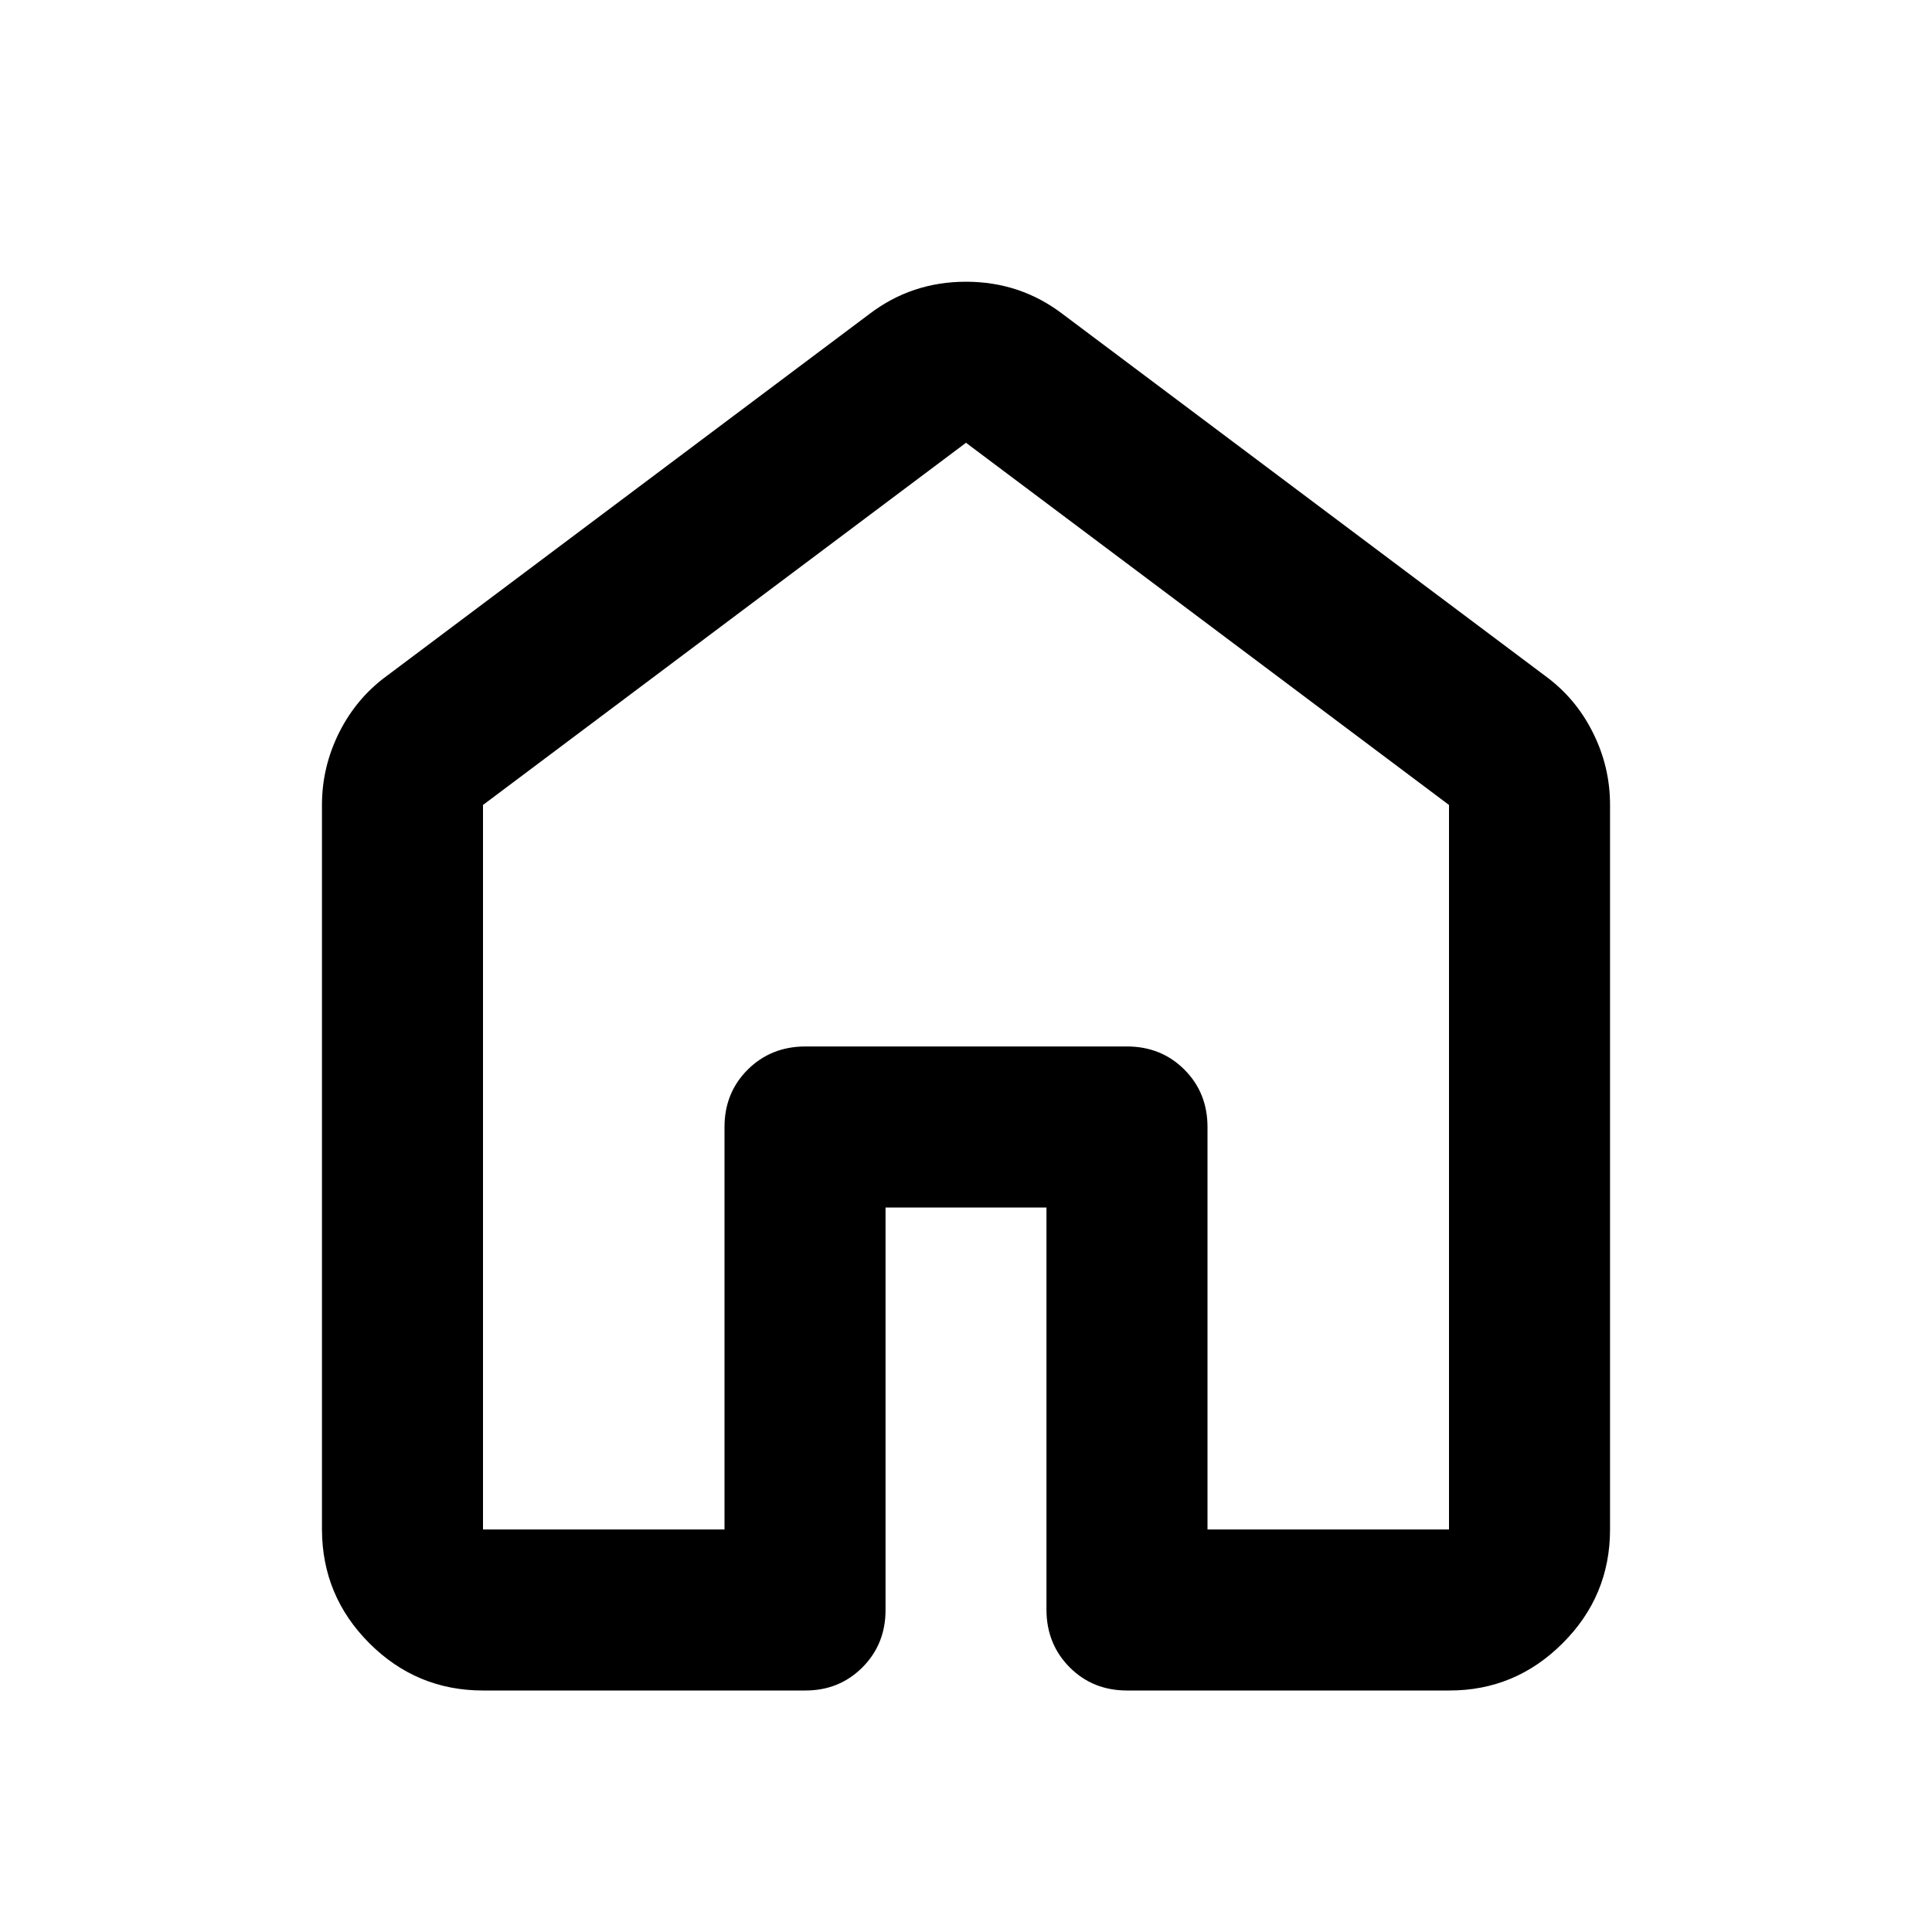
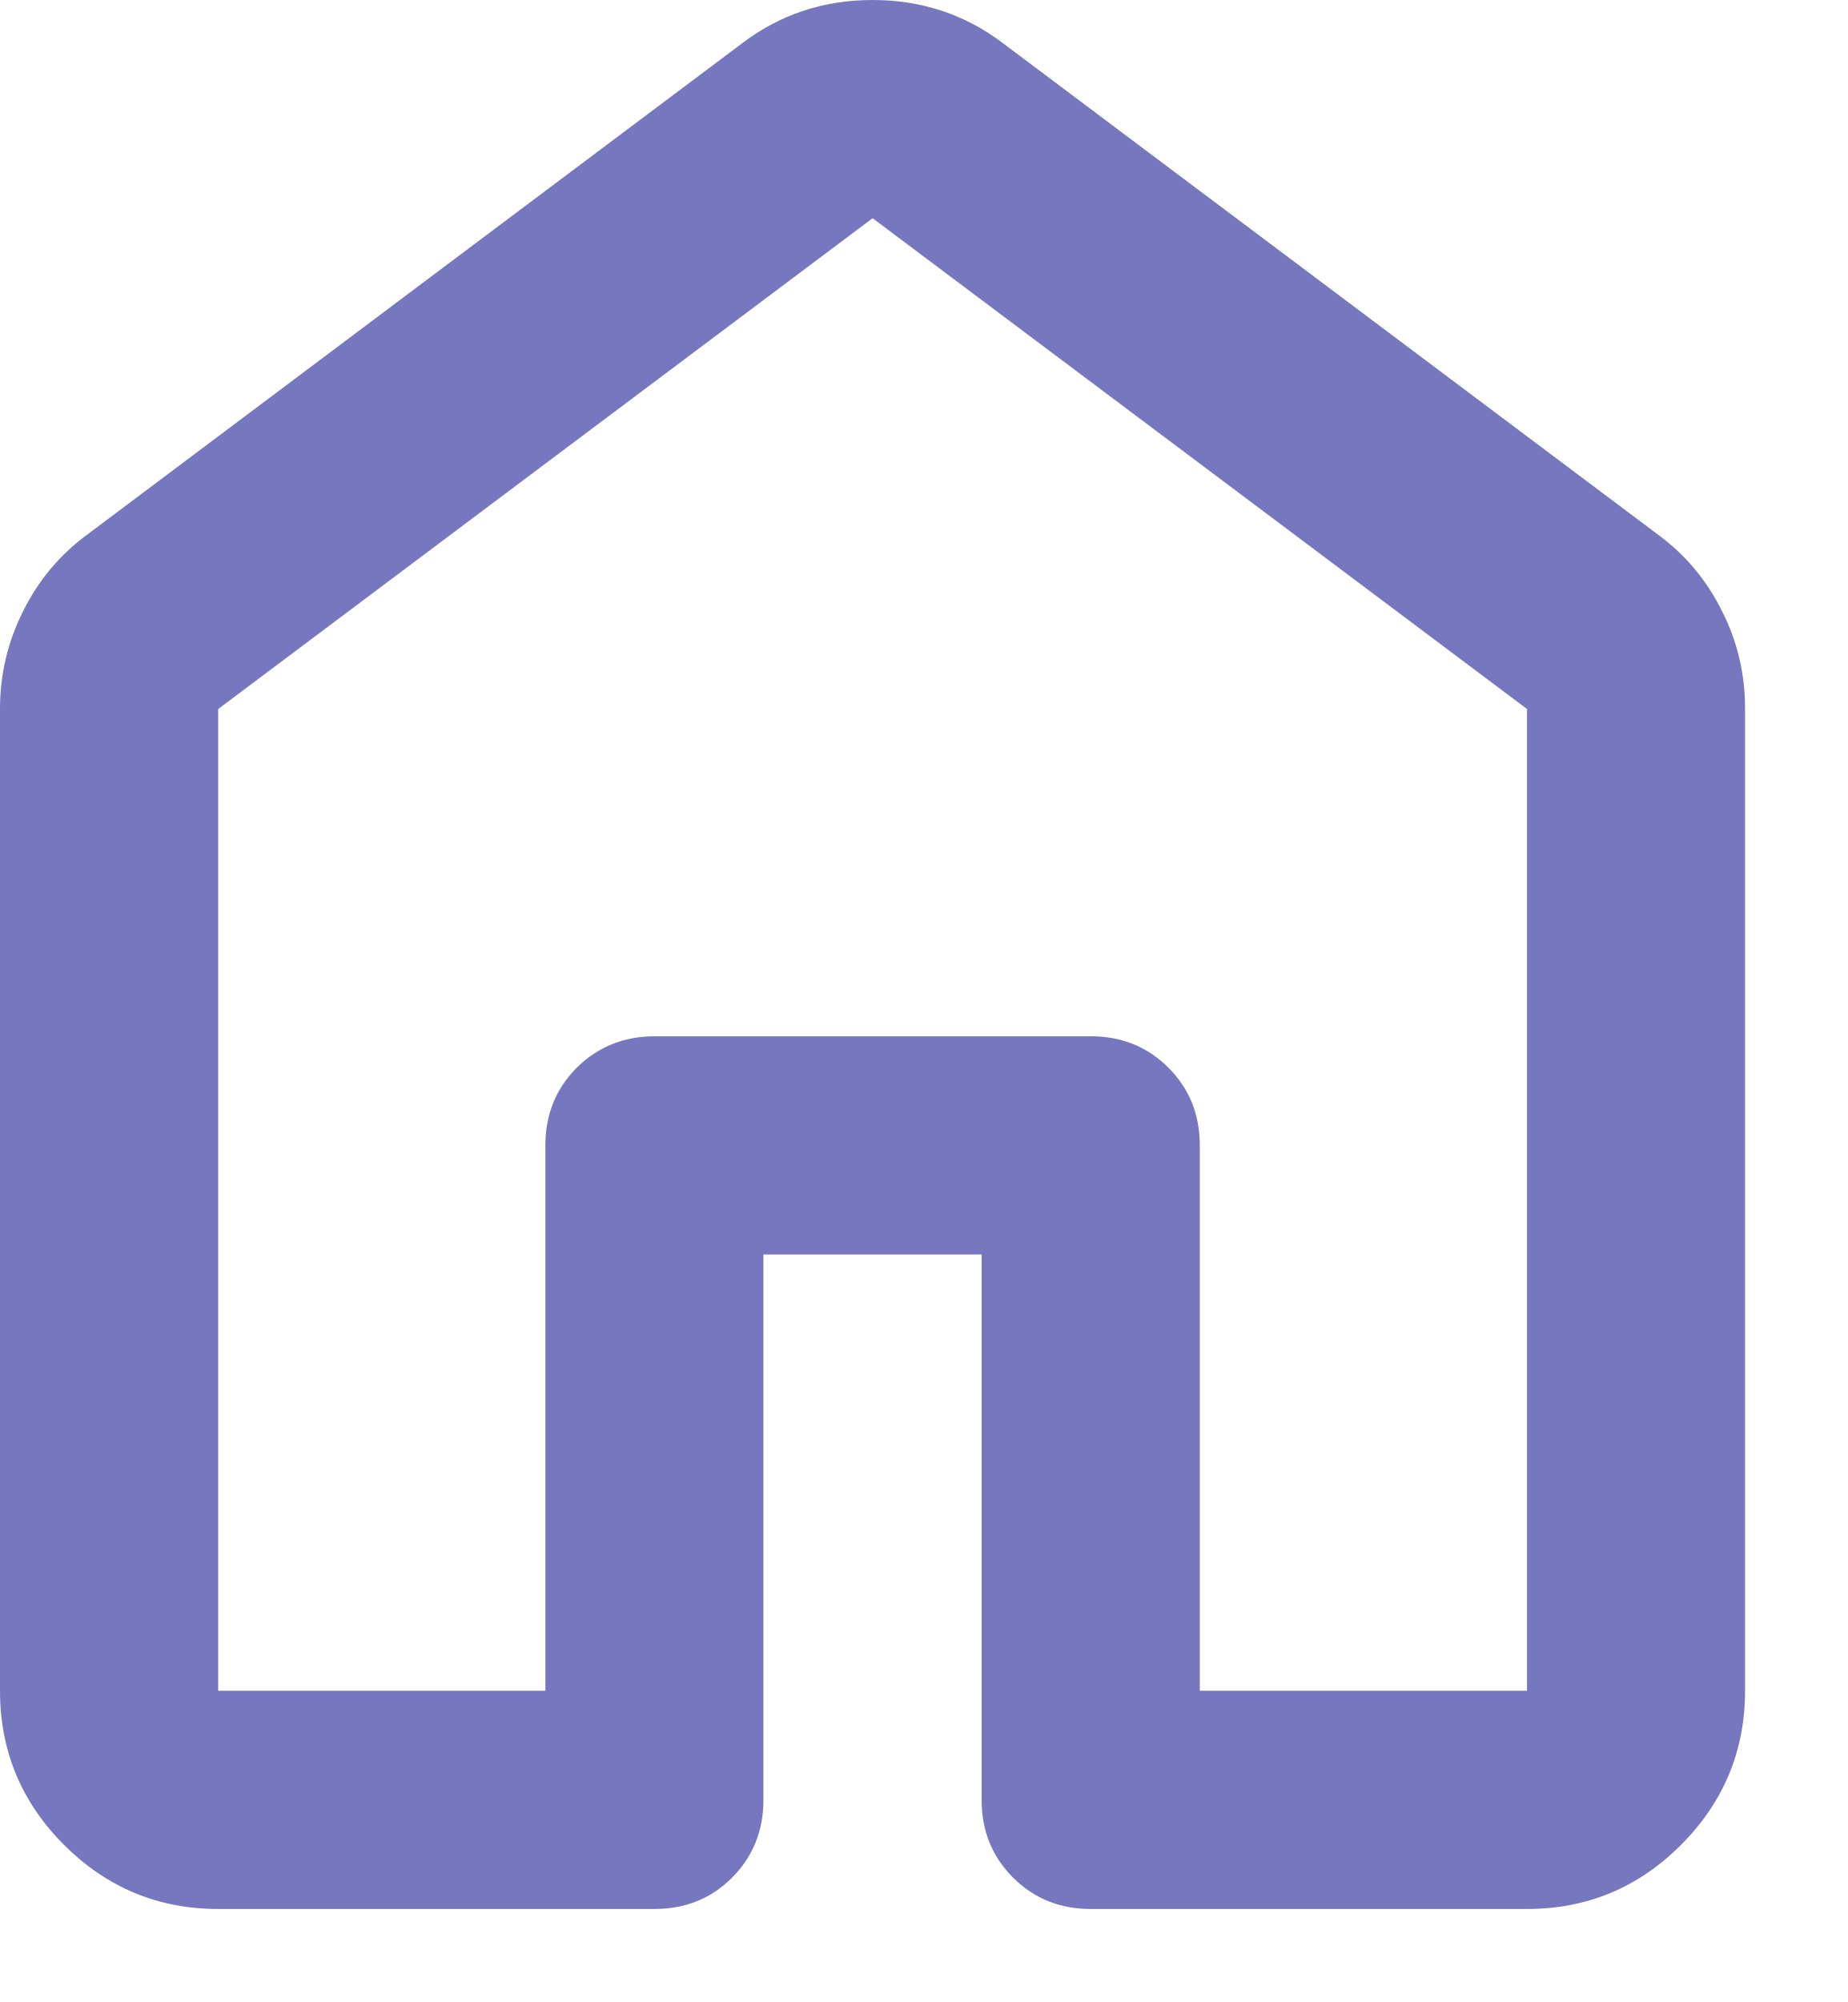
- <svg xmlns="http://www.w3.org/2000/svg" width="17" height="17" viewBox="0 0 17 17" fill="none">
-   <path d="M4.25 13.458H6.375V9.917C6.375 9.716 6.443 9.548 6.579 9.412C6.715 9.277 6.883 9.209 7.083 9.208H9.917C10.117 9.208 10.286 9.276 10.422 9.412C10.558 9.548 10.625 9.717 10.625 9.917V13.458H12.75V7.083L8.5 3.896L4.25 7.083V13.458ZM2.833 13.458V7.083C2.833 6.859 2.884 6.647 2.984 6.446C3.085 6.245 3.223 6.08 3.4 5.95L7.65 2.763C7.898 2.574 8.181 2.479 8.5 2.479C8.819 2.479 9.102 2.574 9.35 2.763L13.6 5.95C13.777 6.08 13.916 6.245 14.016 6.446C14.117 6.647 14.167 6.859 14.167 7.083V13.458C14.167 13.848 14.028 14.182 13.75 14.459C13.472 14.737 13.139 14.876 12.75 14.875H9.917C9.716 14.875 9.548 14.807 9.412 14.671C9.277 14.535 9.209 14.367 9.208 14.167V10.625H7.792V14.167C7.792 14.367 7.724 14.536 7.588 14.672C7.452 14.808 7.283 14.876 7.083 14.875H4.25C3.86 14.875 3.527 14.736 3.25 14.459C2.973 14.182 2.834 13.848 2.833 13.458Z" fill="black" />
+ <svg xmlns="http://www.w3.org/2000/svg" width="12" height="13" viewBox="0 0 12 13" fill="none">
+   <path d="M1.417 10.979H3.542V7.438C3.542 7.237 3.61 7.069 3.746 6.933C3.882 6.798 4.05 6.73 4.25 6.729H7.083C7.284 6.729 7.452 6.797 7.588 6.933C7.724 7.069 7.792 7.237 7.792 7.438V10.979H9.917V4.604L5.667 1.417L1.417 4.604V10.979ZM0 10.979V4.604C0 4.38 0.05 4.167 0.151 3.967C0.251 3.766 0.39 3.601 0.567 3.471L4.817 0.283C5.065 0.094 5.348 0 5.667 0C5.985 0 6.269 0.094 6.517 0.283L10.767 3.471C10.944 3.601 11.083 3.766 11.183 3.967C11.284 4.167 11.334 4.38 11.333 4.604V10.979C11.333 11.369 11.194 11.702 10.917 11.98C10.639 12.258 10.306 12.396 9.917 12.396H7.083C6.883 12.396 6.715 12.328 6.579 12.192C6.443 12.056 6.375 11.888 6.375 11.688V8.146H4.958V11.688C4.958 11.888 4.89 12.056 4.754 12.193C4.618 12.329 4.45 12.396 4.25 12.396H1.417C1.027 12.396 0.694 12.257 0.416 11.98C0.139 11.703 0 11.369 0 10.979Z" fill="#7777BF" />
</svg>
